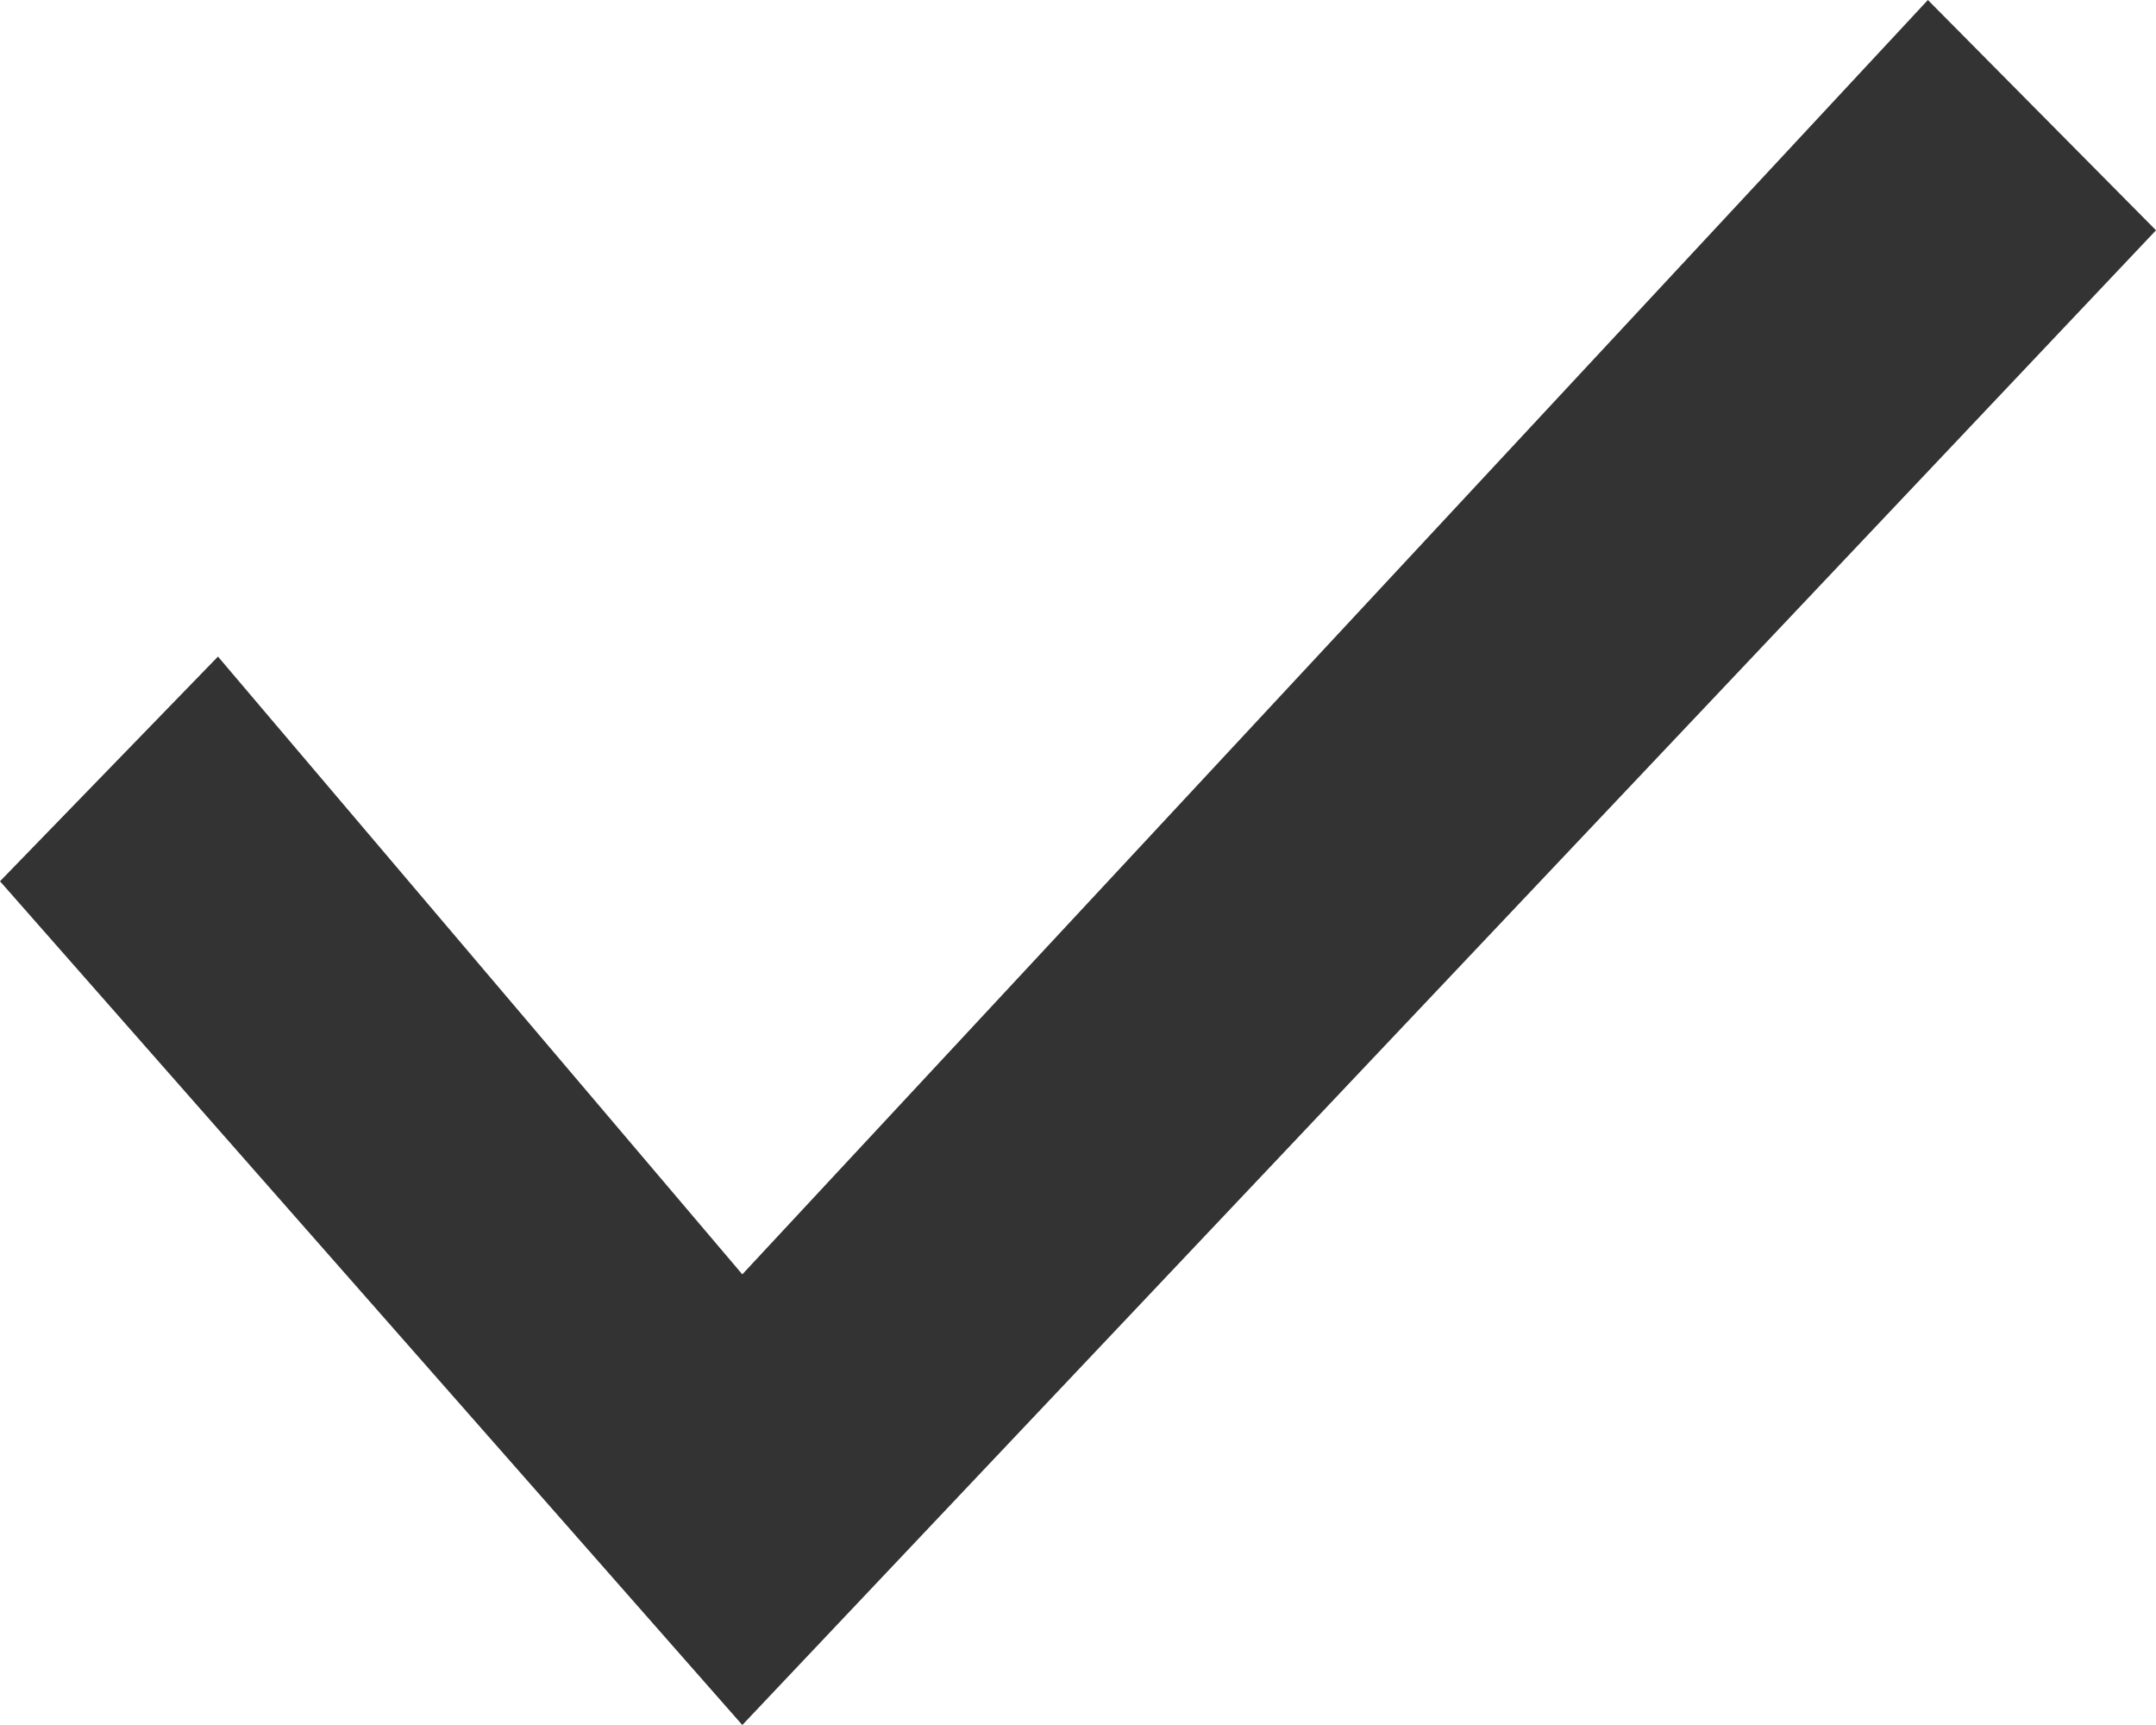
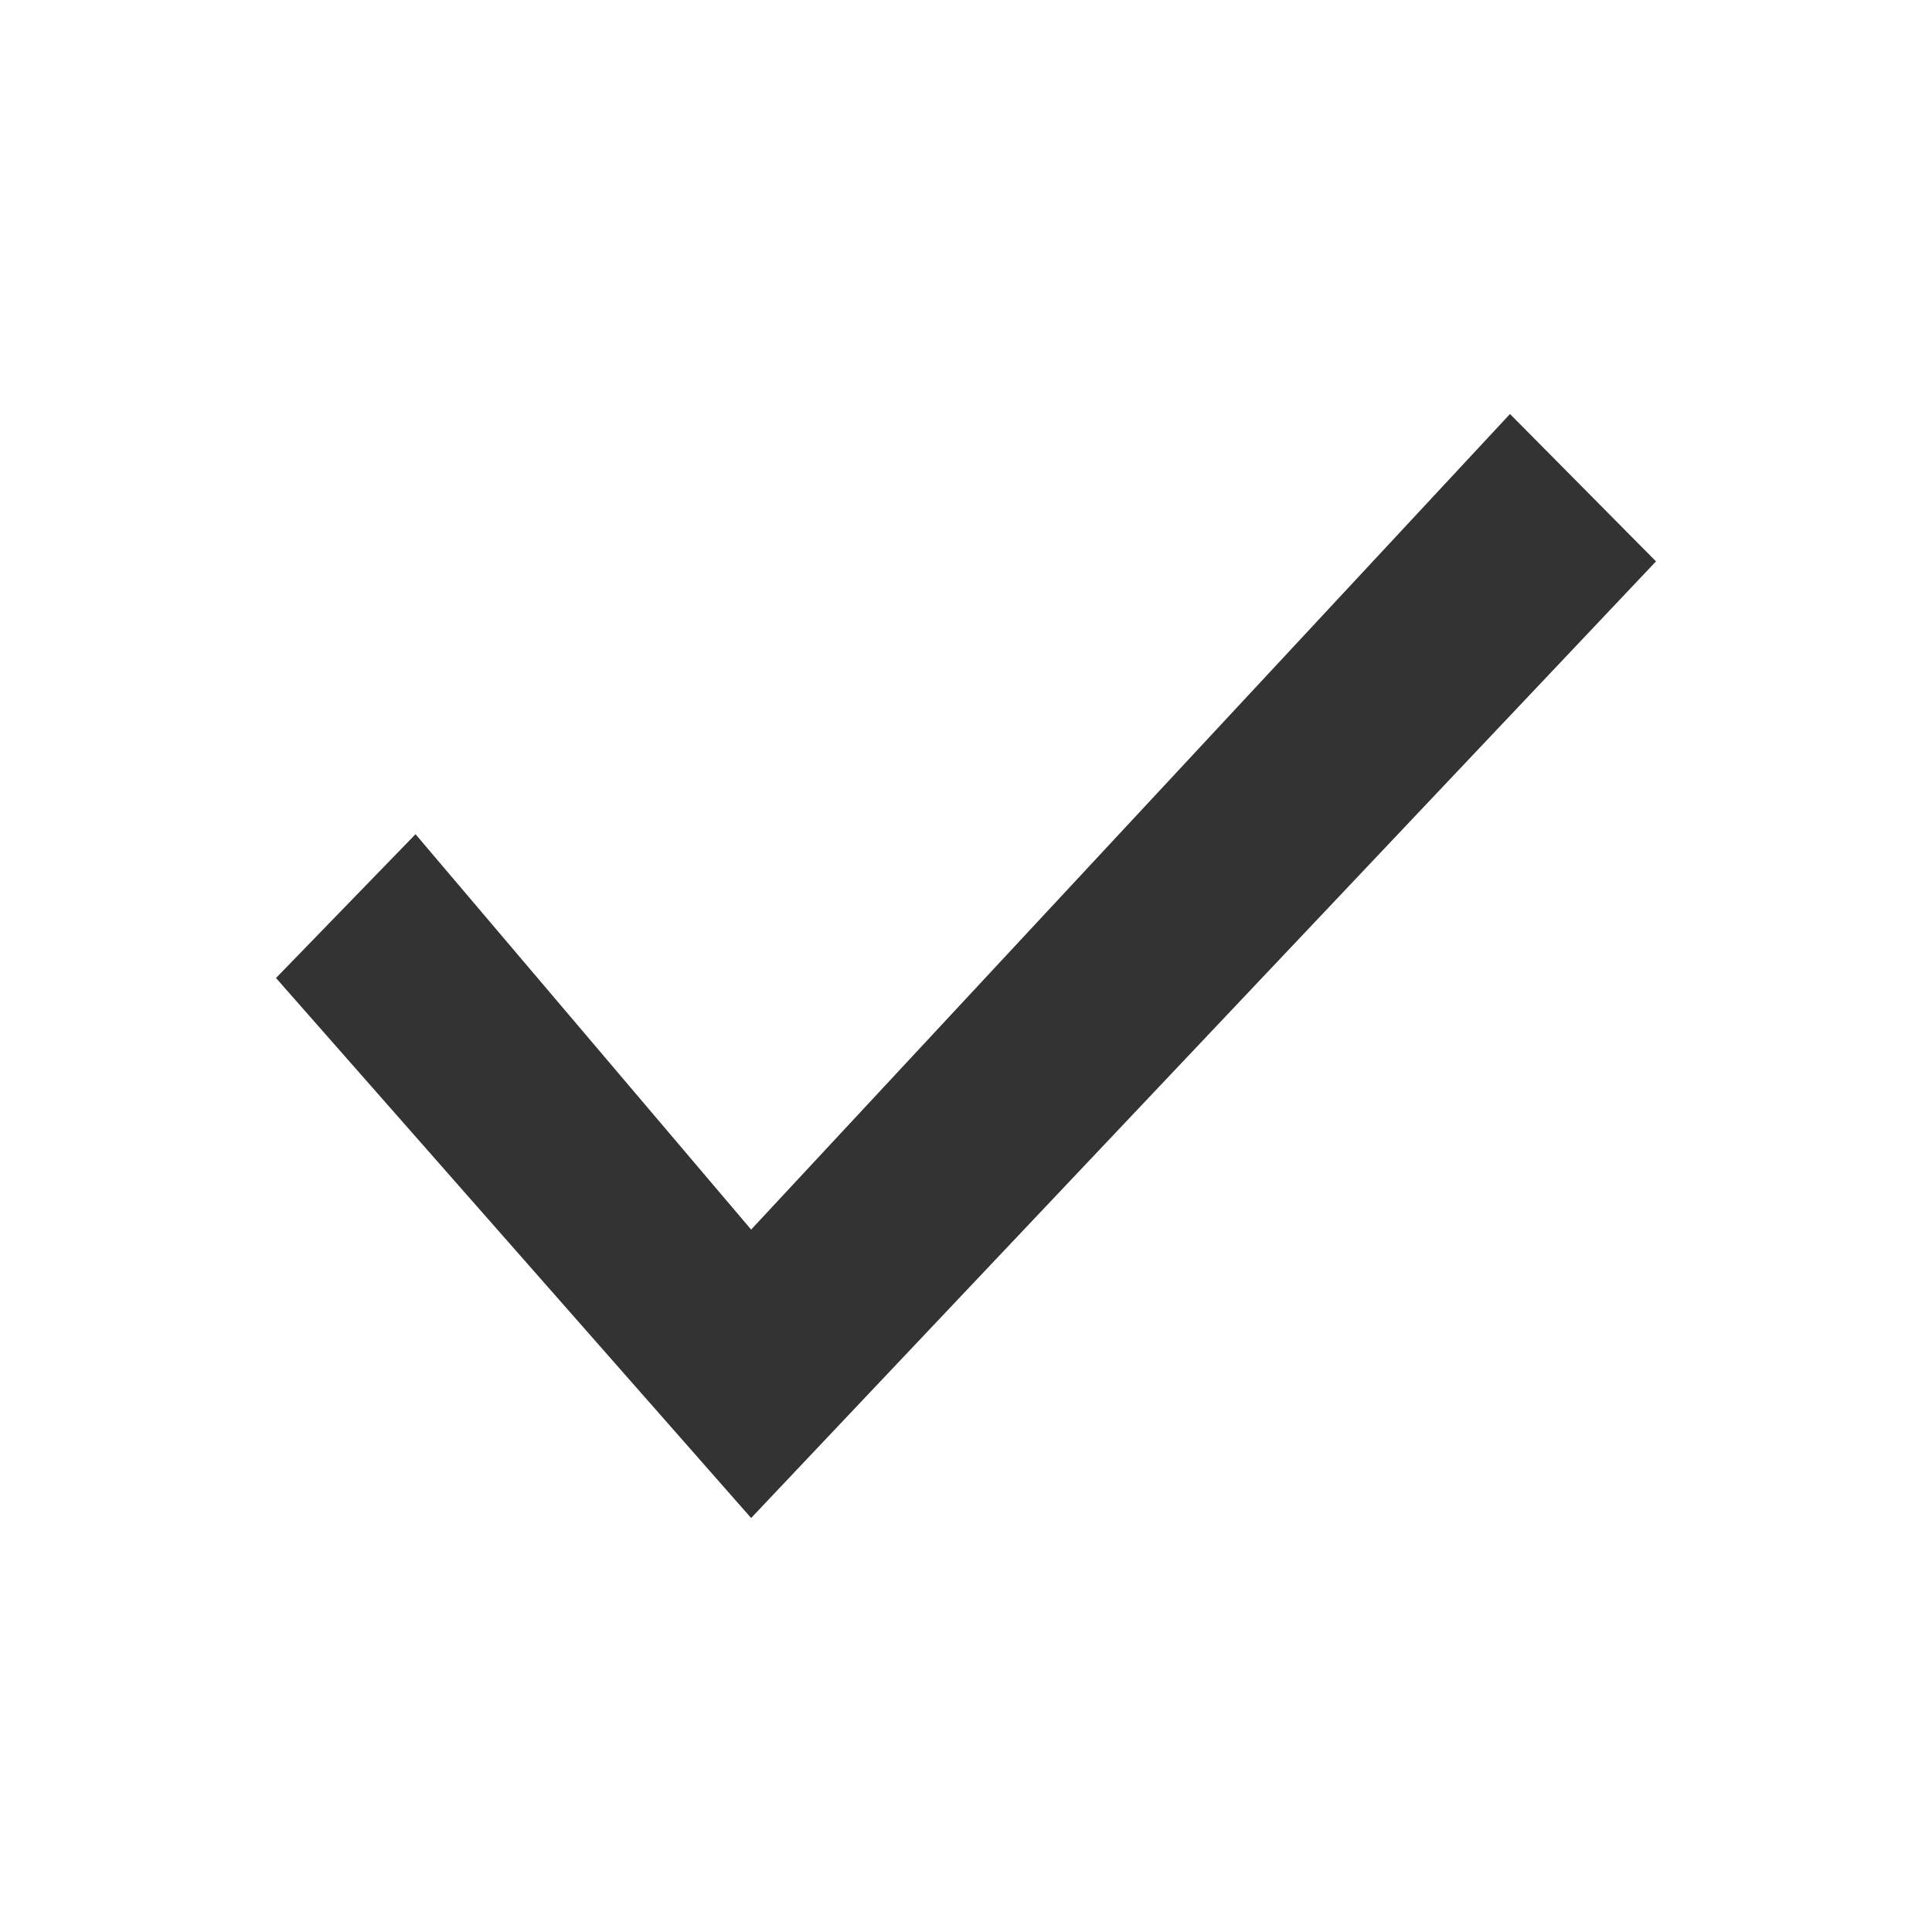
- <svg xmlns="http://www.w3.org/2000/svg" width="10px" height="8px" viewBox="0 0 10 8" version="1.1">
+ <svg xmlns="http://www.w3.org/2000/svg" width="14px" height="14px" viewBox="0 0 14 14" version="1.1">
  <defs />
  <g id="【未公示】" stroke="none" stroke-width="1" fill="none" fill-rule="evenodd">
-     <polygon id="对勾14" fill="#333333" points="3.443 8 0 4.087 1.011 3.045 3.443 5.91 8.942 0 10 1.068" />
+     <g id="【供序章用规范】组件-图标-魏博嘉" transform="translate(-260, -640)" fill="#333333">
+       <g id="对勾14" transform="translate(260, 640)">
+         <polygon points="5.443 11 2 7.087 3.011 6.045 5.443 8.91 10.942 3 12 4.068" />
+       </g>
+     </g>
  </g>
</svg>
